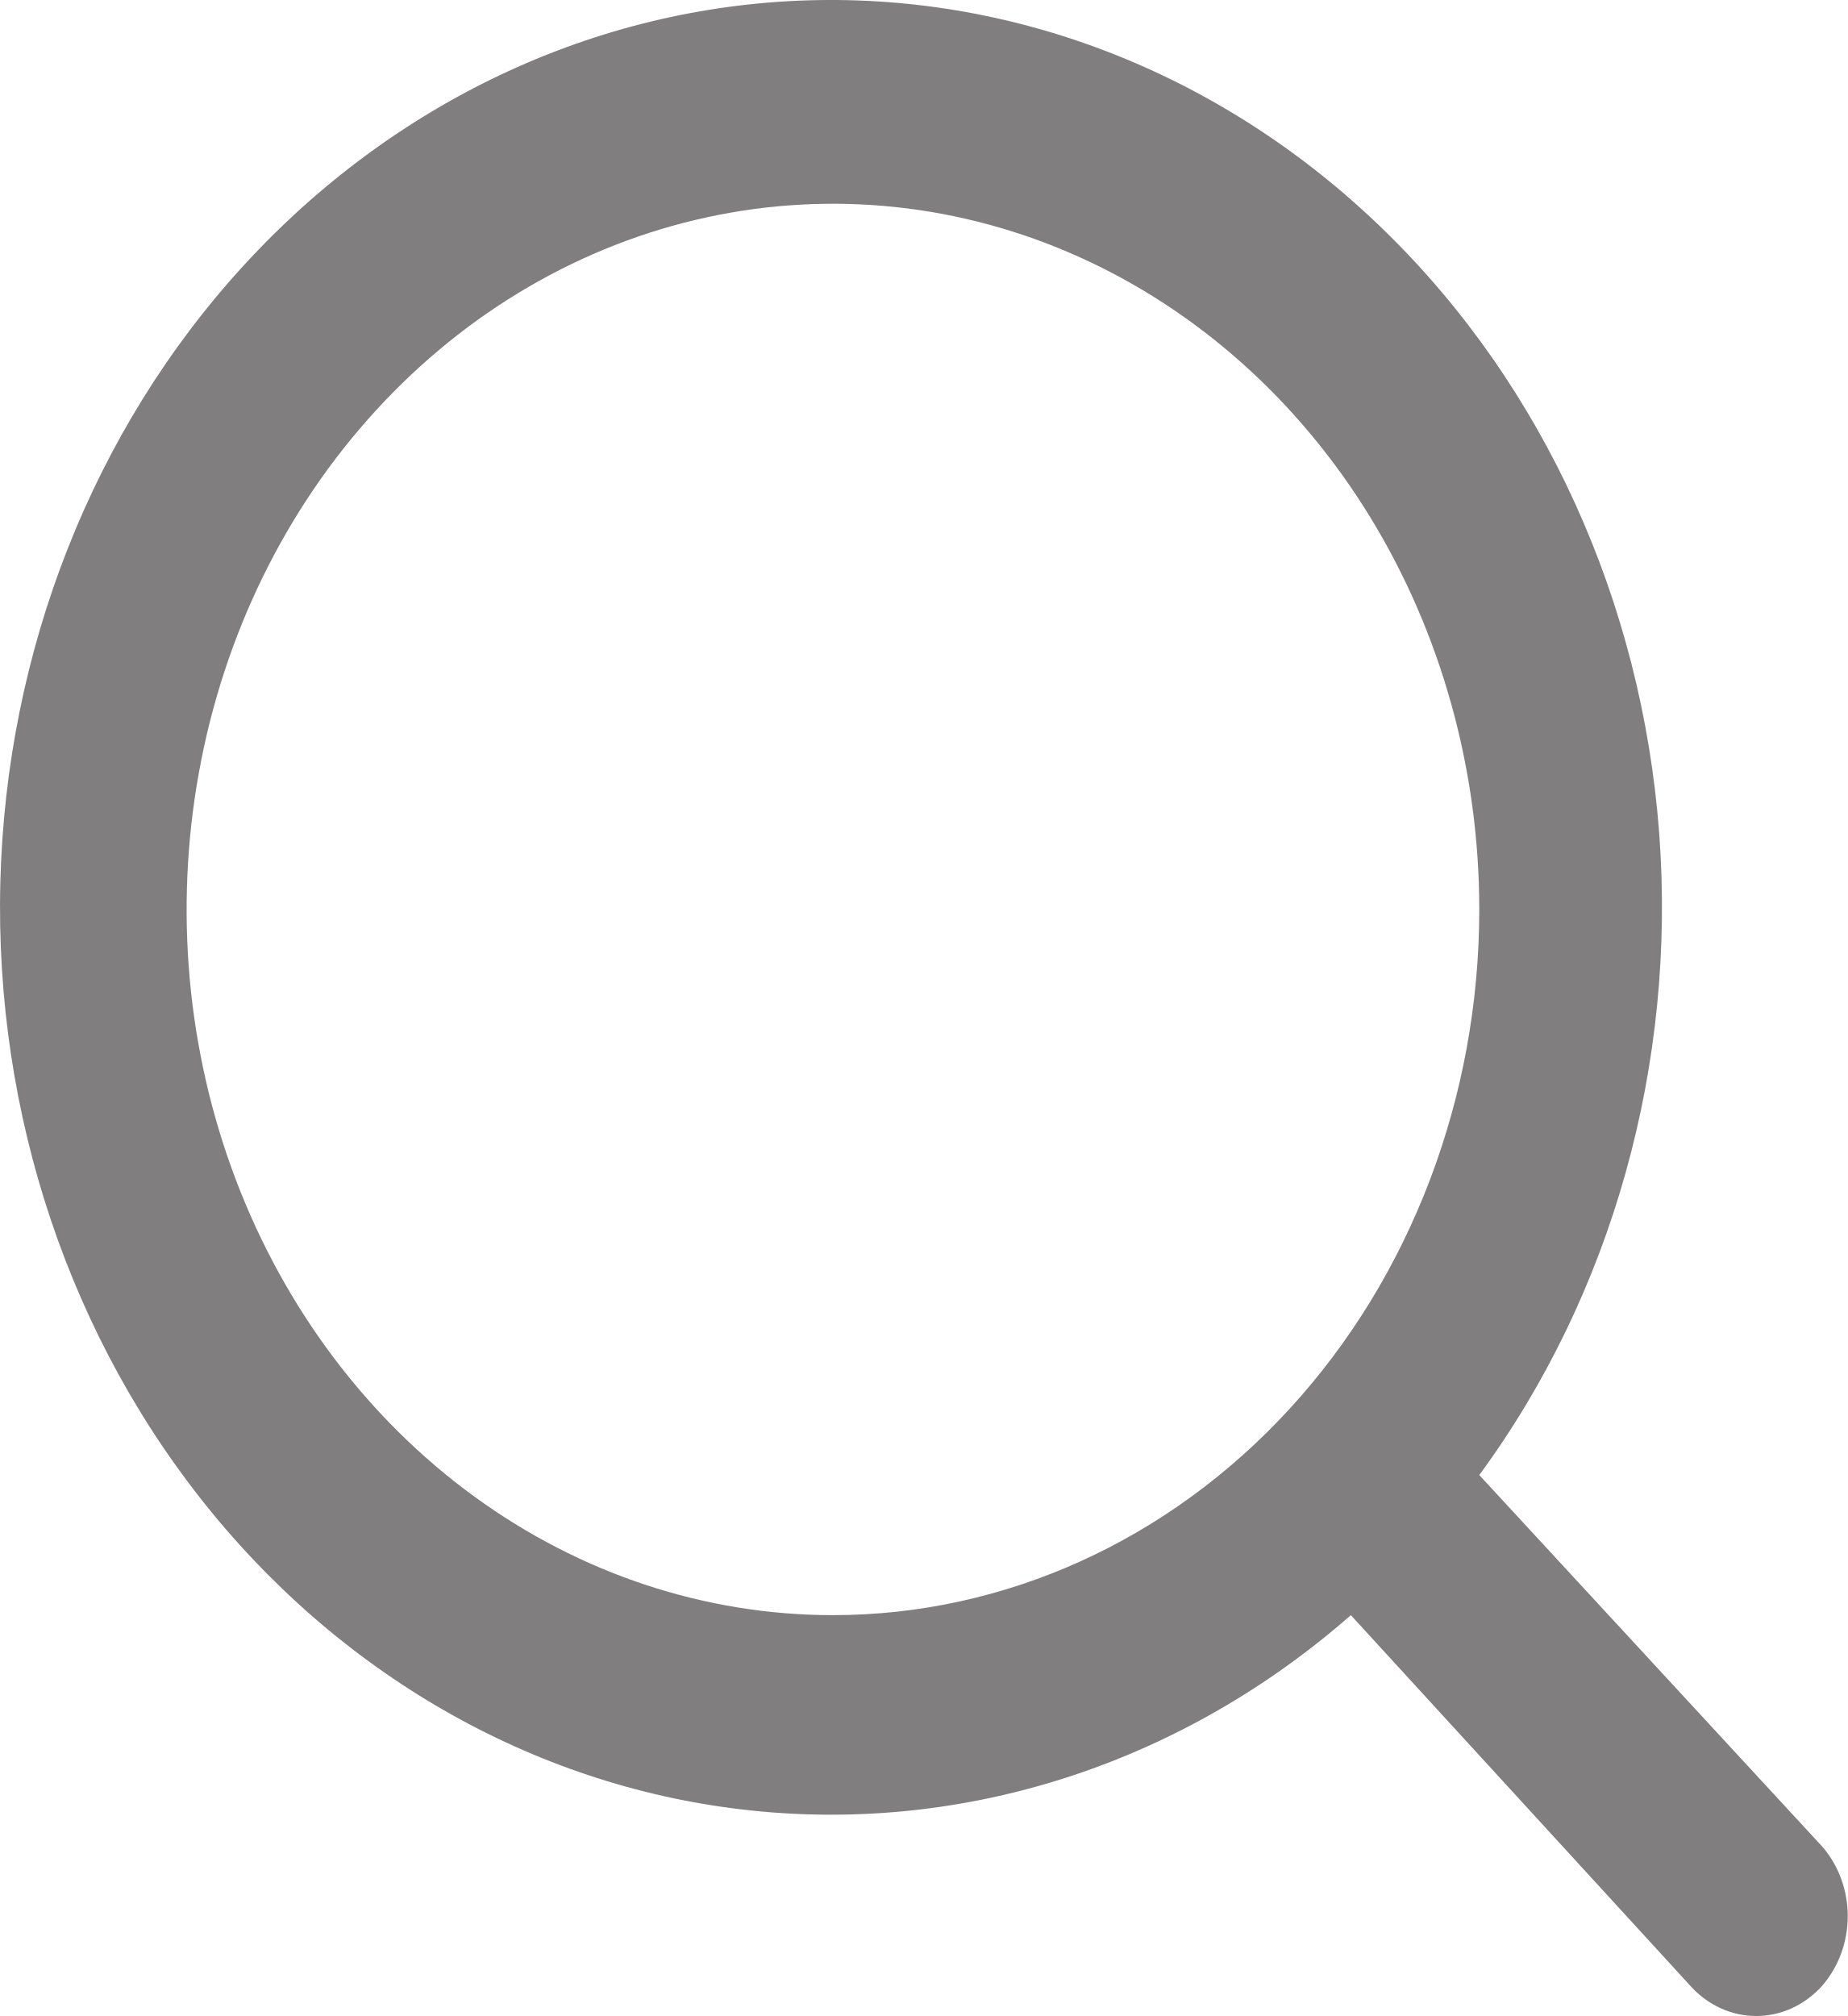
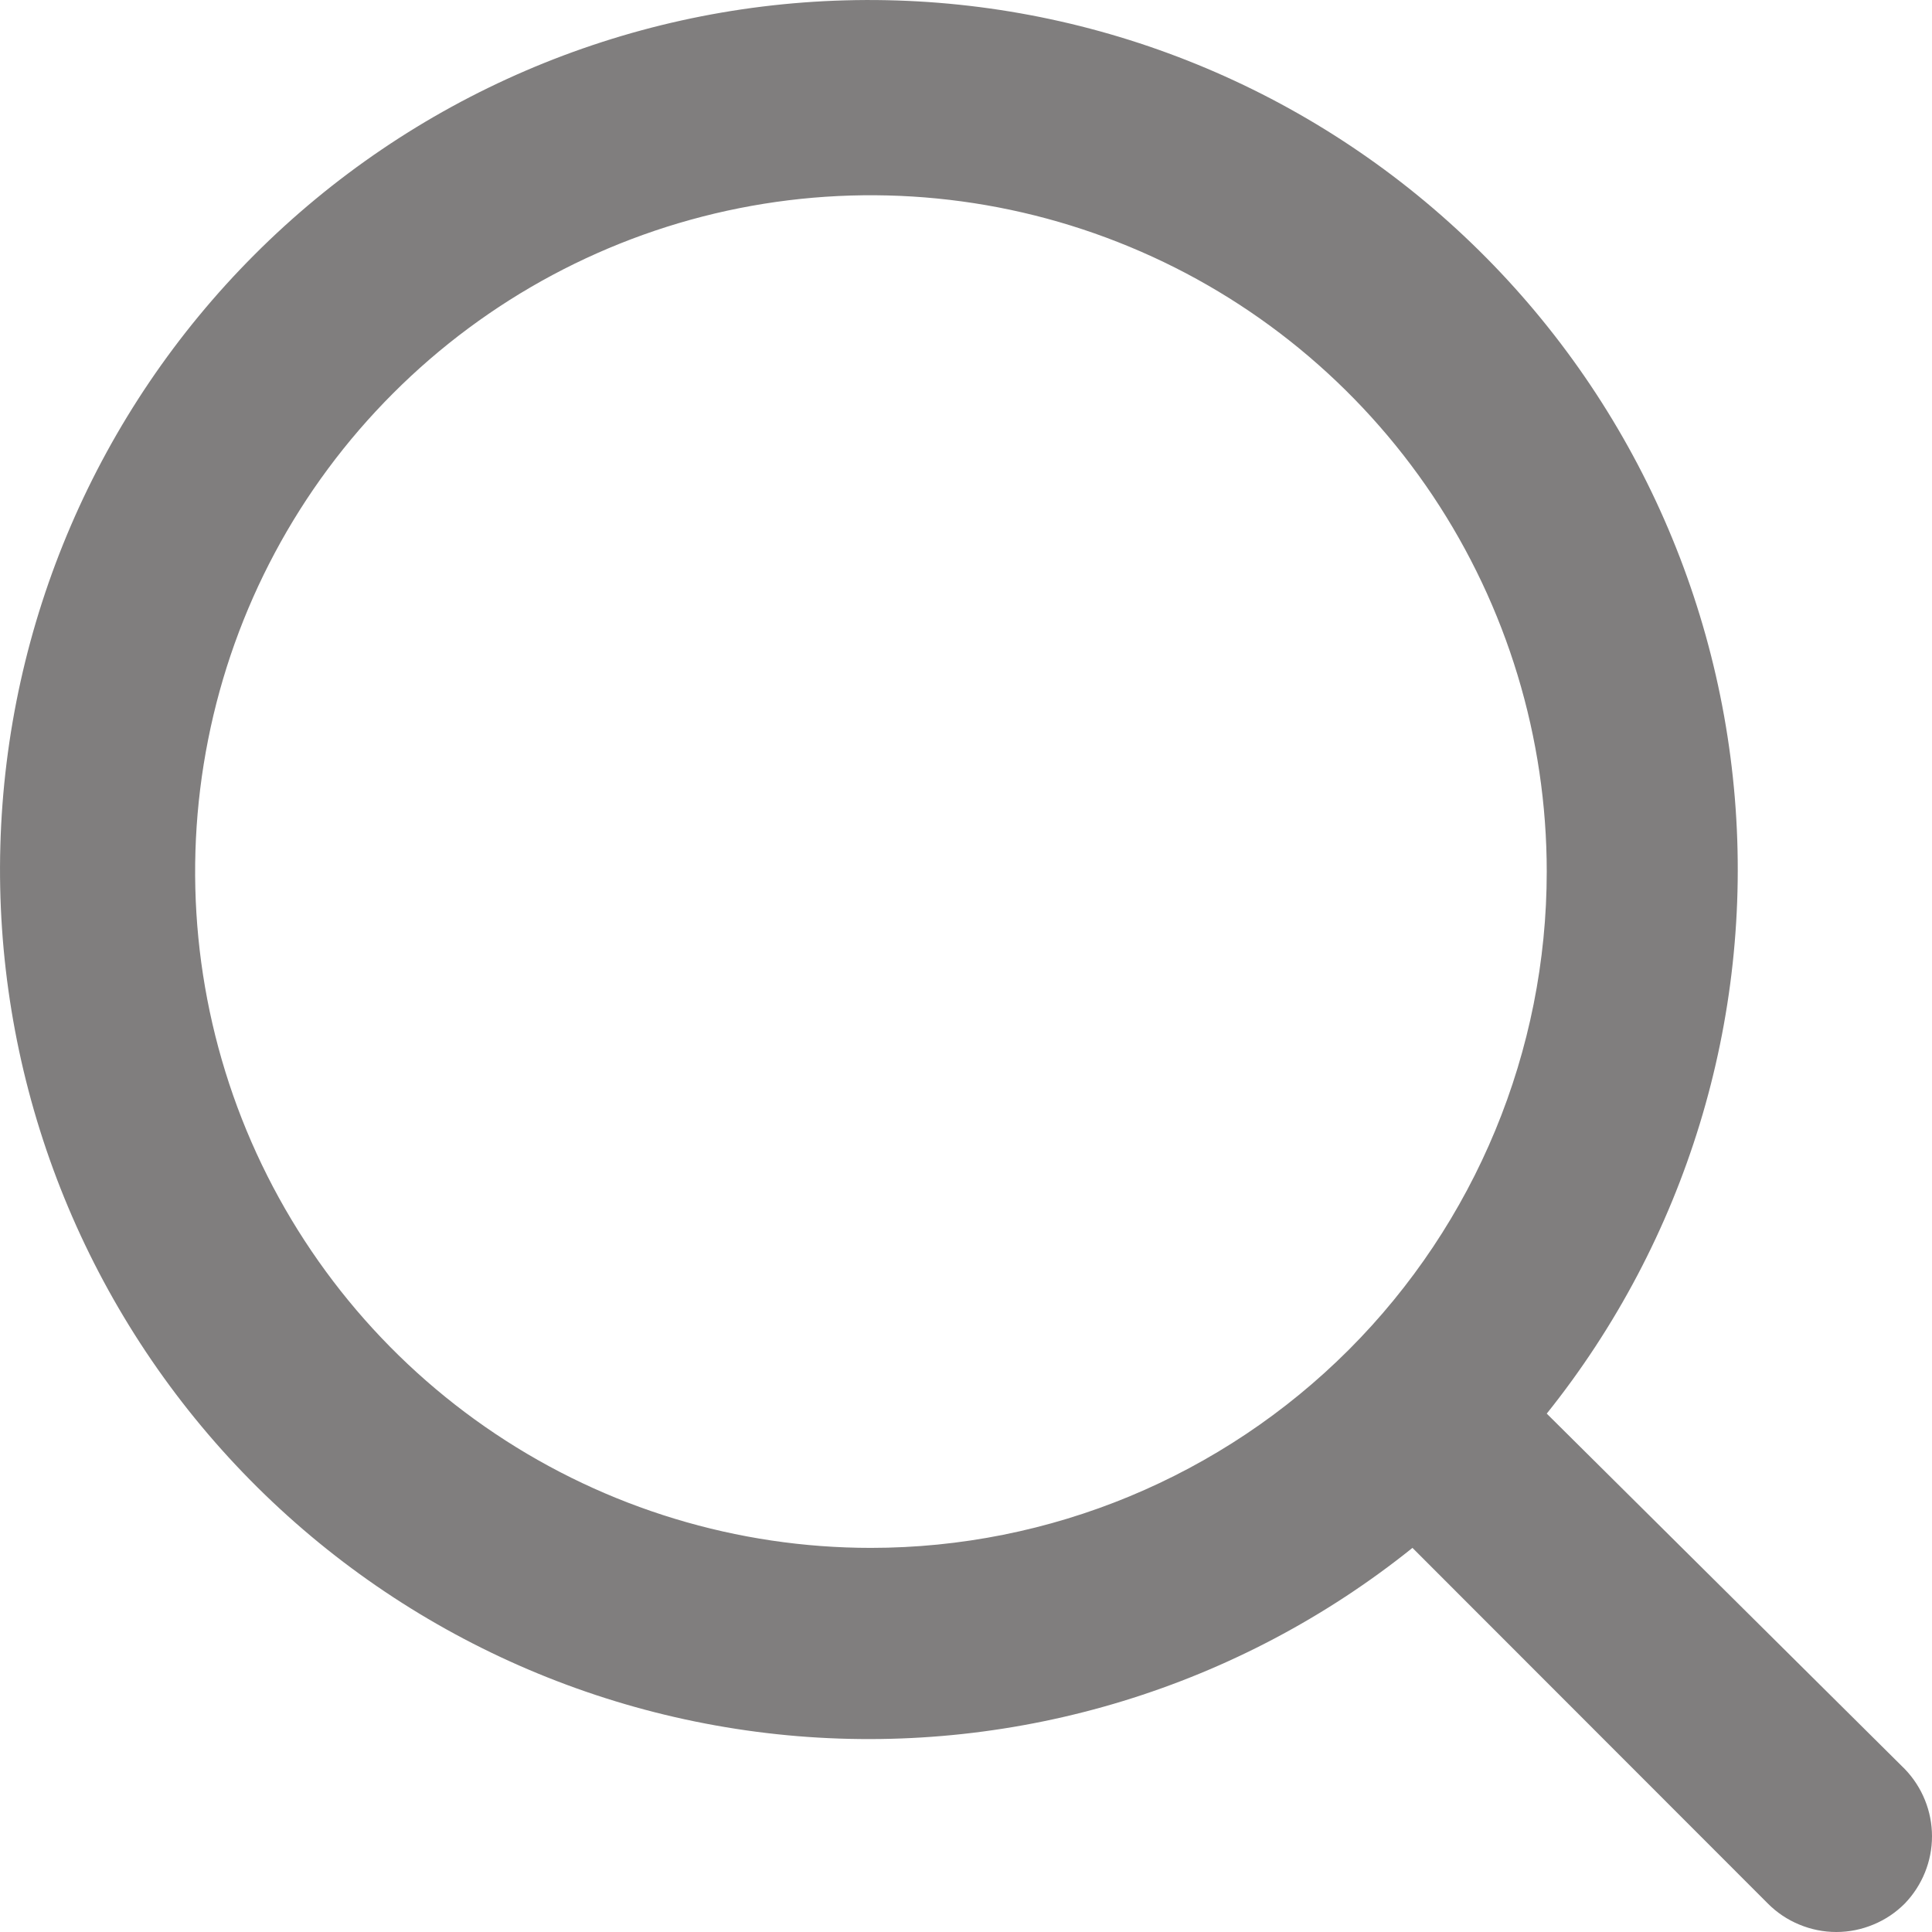
- <svg xmlns="http://www.w3.org/2000/svg" width="22" height="24" viewBox="0 0 22 24" fill="none">
-   <path d="M21.691 21.977L17.613 17.56C19.196 15.405 19.962 12.669 19.755 9.916C19.547 7.163 18.382 4.601 16.497 2.758C14.613 0.914 12.153 -0.072 9.623 0.004C7.094 0.08 4.687 1.21 2.898 3.164C1.109 5.117 0.073 7.745 0.004 10.506C-0.066 13.268 0.837 15.953 2.526 18.011C4.215 20.068 6.561 21.341 9.083 21.567C11.605 21.794 14.111 20.957 16.084 19.228L20.13 23.645C20.232 23.758 20.354 23.847 20.488 23.908C20.622 23.969 20.765 24 20.911 24C21.056 24 21.199 23.969 21.333 23.908C21.467 23.847 21.589 23.758 21.691 23.645C21.889 23.421 22 23.122 22 22.811C22 22.5 21.889 22.201 21.691 21.977ZM9.917 19.228C8.395 19.228 6.907 18.735 5.642 17.812C4.376 16.889 3.39 15.577 2.807 14.042C2.225 12.507 2.073 10.818 2.37 9.188C2.666 7.558 3.399 6.061 4.476 4.886C5.552 3.711 6.923 2.911 8.416 2.587C9.909 2.263 11.456 2.429 12.862 3.065C14.268 3.701 15.47 4.778 16.316 6.159C17.161 7.541 17.613 9.165 17.613 10.827C17.613 13.055 16.802 15.192 15.359 16.767C13.915 18.343 11.958 19.228 9.917 19.228Z" fill="#807E7E" />
+ <svg xmlns="http://www.w3.org/2000/svg" width="18" height="18" viewBox="0 0 22 22" fill="none">
+   <path d="M21.691 20.145L17.613 16.097C19.196 14.121 19.962 11.614 19.755 9.09C19.547 6.566 18.382 4.218 16.497 2.528C14.613 0.838 12.153 -0.066 9.623 0.004C7.094 0.073 4.687 1.109 2.898 2.9C1.109 4.691 0.073 7.099 0.004 9.631C-0.066 12.162 0.837 14.624 2.526 16.51C4.215 18.396 6.561 19.562 9.083 19.77C11.605 19.977 14.111 19.21 16.084 17.626L20.13 21.675C20.232 21.778 20.354 21.86 20.488 21.915C20.622 21.971 20.765 22 20.911 22C21.056 22 21.199 21.971 21.333 21.915C21.467 21.86 21.589 21.778 21.691 21.675C21.889 21.469 22 21.195 22 20.91C22 20.625 21.889 20.351 21.691 20.145ZM9.917 17.626C8.395 17.626 6.907 17.174 5.642 16.328C4.376 15.482 3.39 14.279 2.807 12.872C2.225 11.465 2.073 9.916 2.37 8.422C2.666 6.928 3.399 5.556 4.476 4.479C5.552 3.402 6.923 2.668 8.416 2.371C9.909 2.074 11.456 2.227 12.862 2.81C14.268 3.392 15.47 4.38 16.316 5.646C17.161 6.912 17.613 8.401 17.613 9.925C17.613 11.967 16.802 13.926 15.359 15.37C13.915 16.814 11.958 17.626 9.917 17.626Z" fill="#807E7E" />
</svg>
